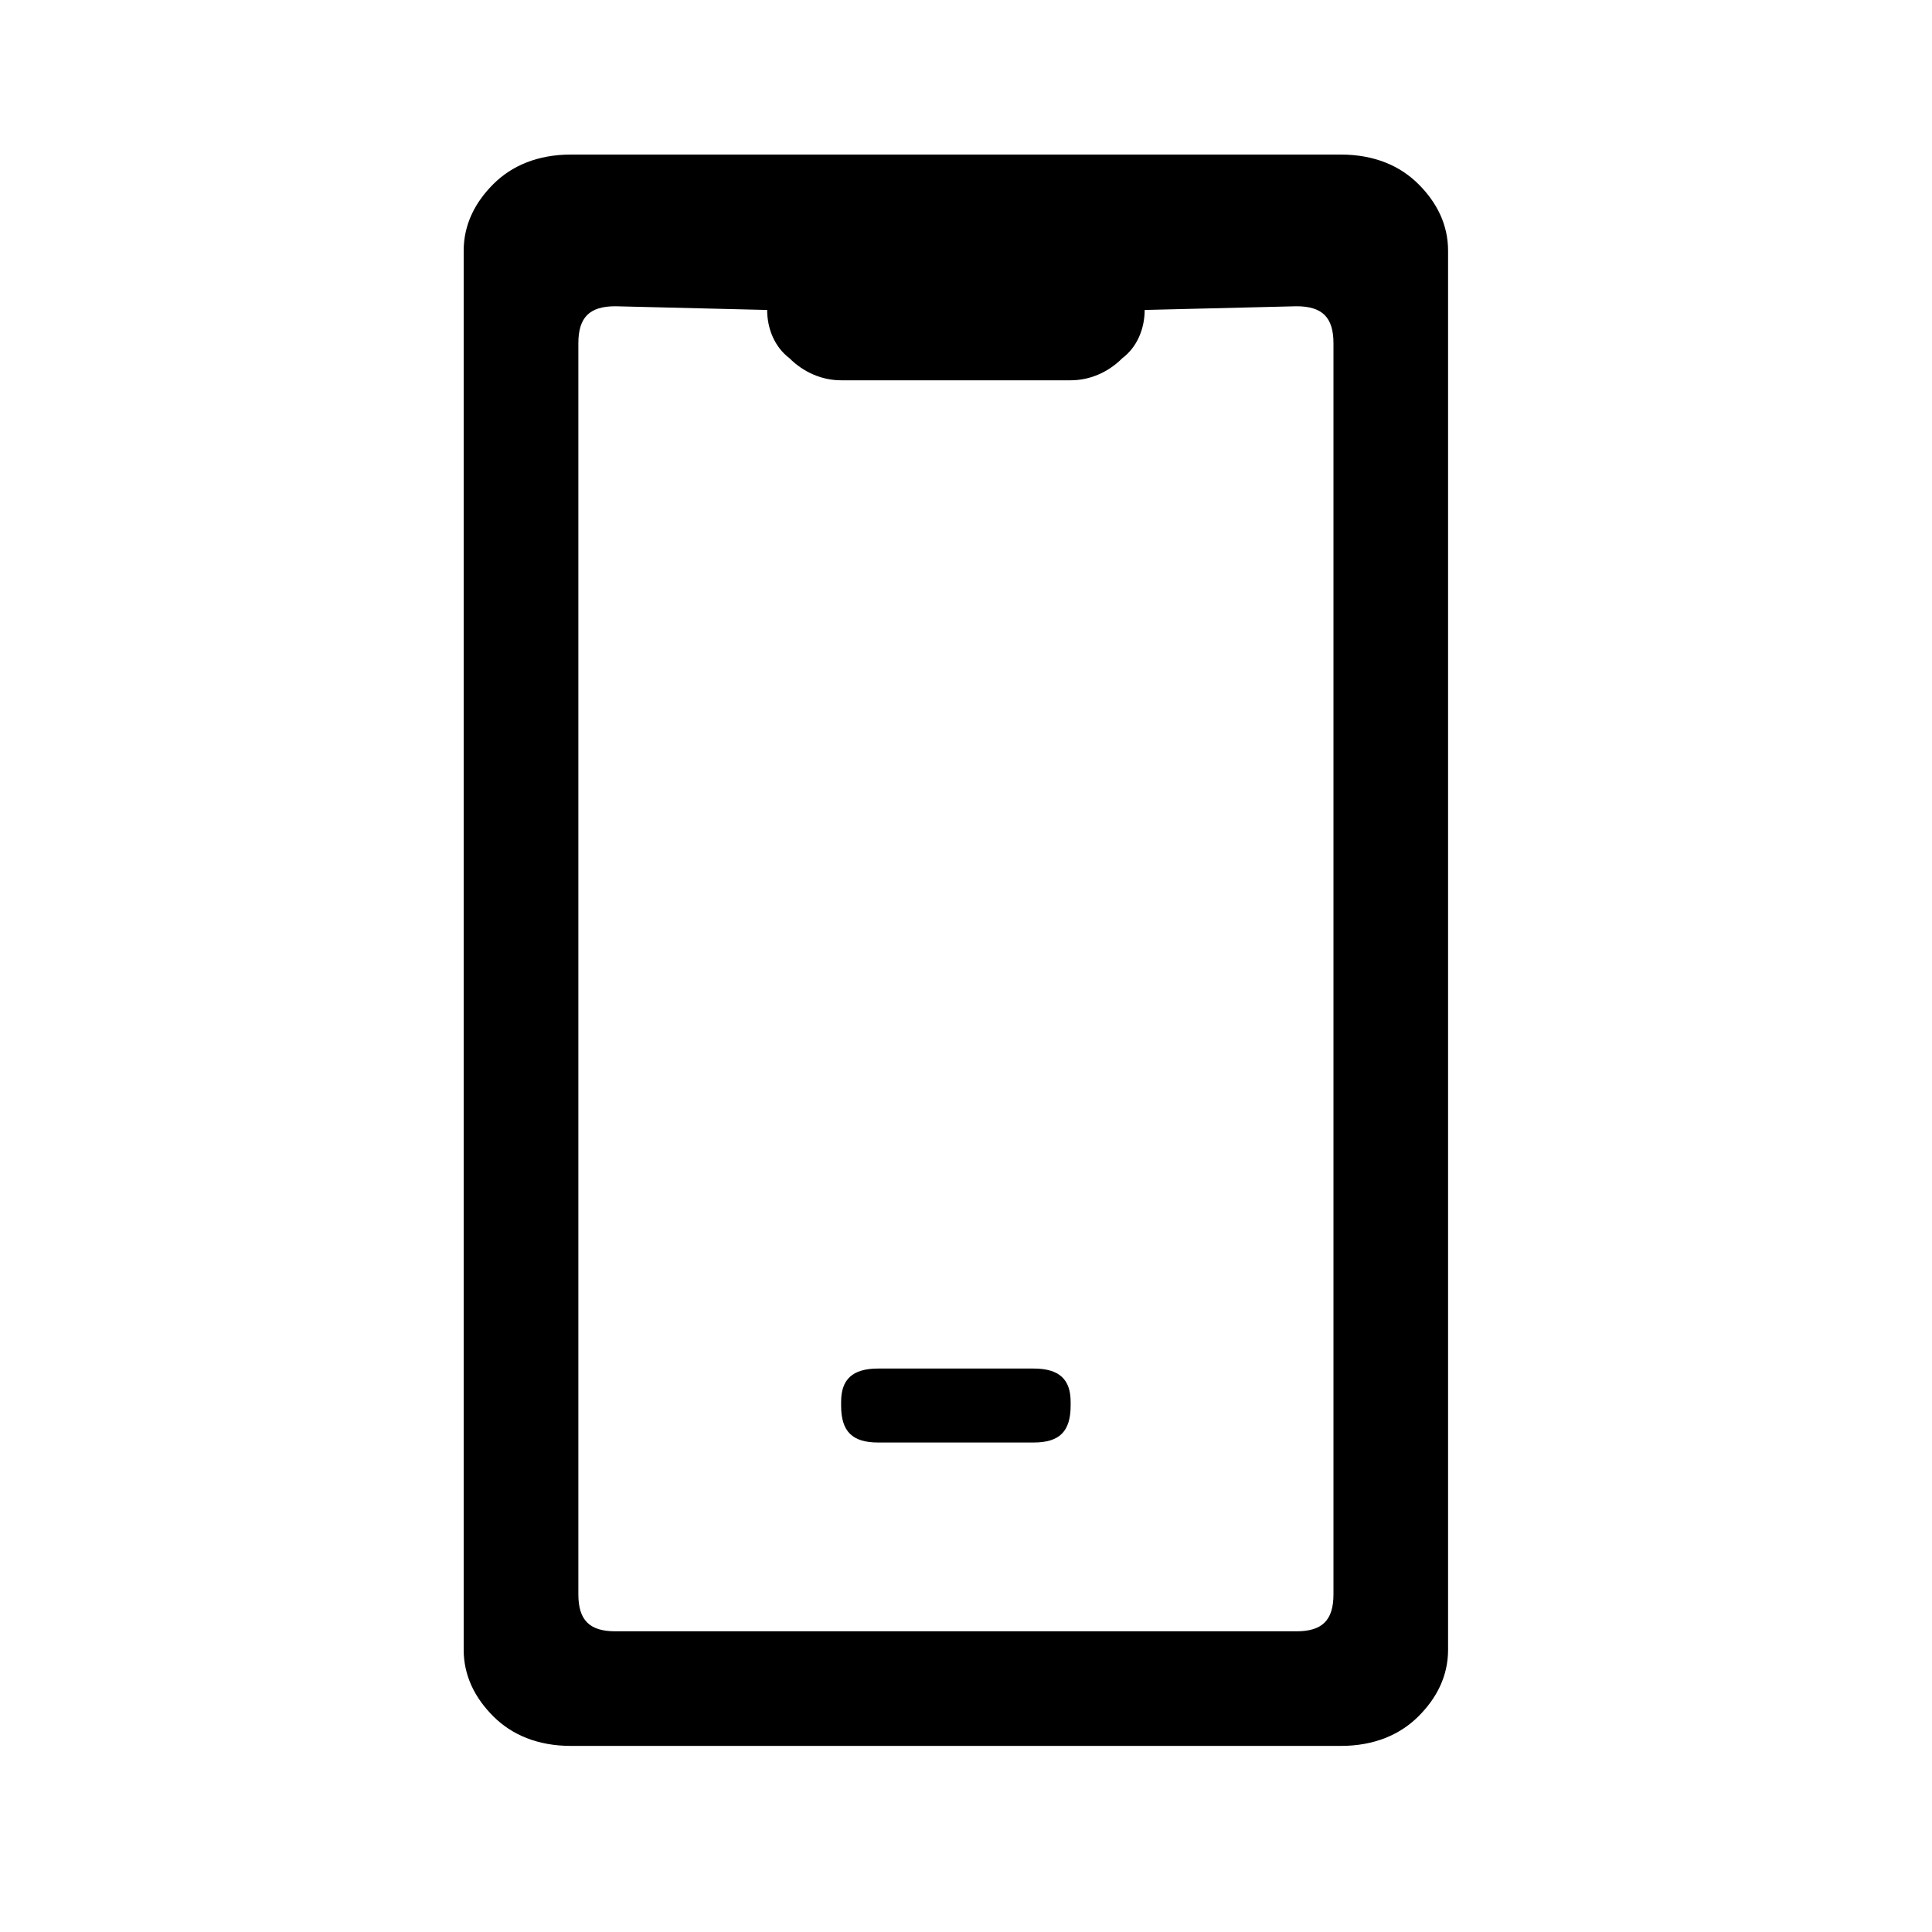
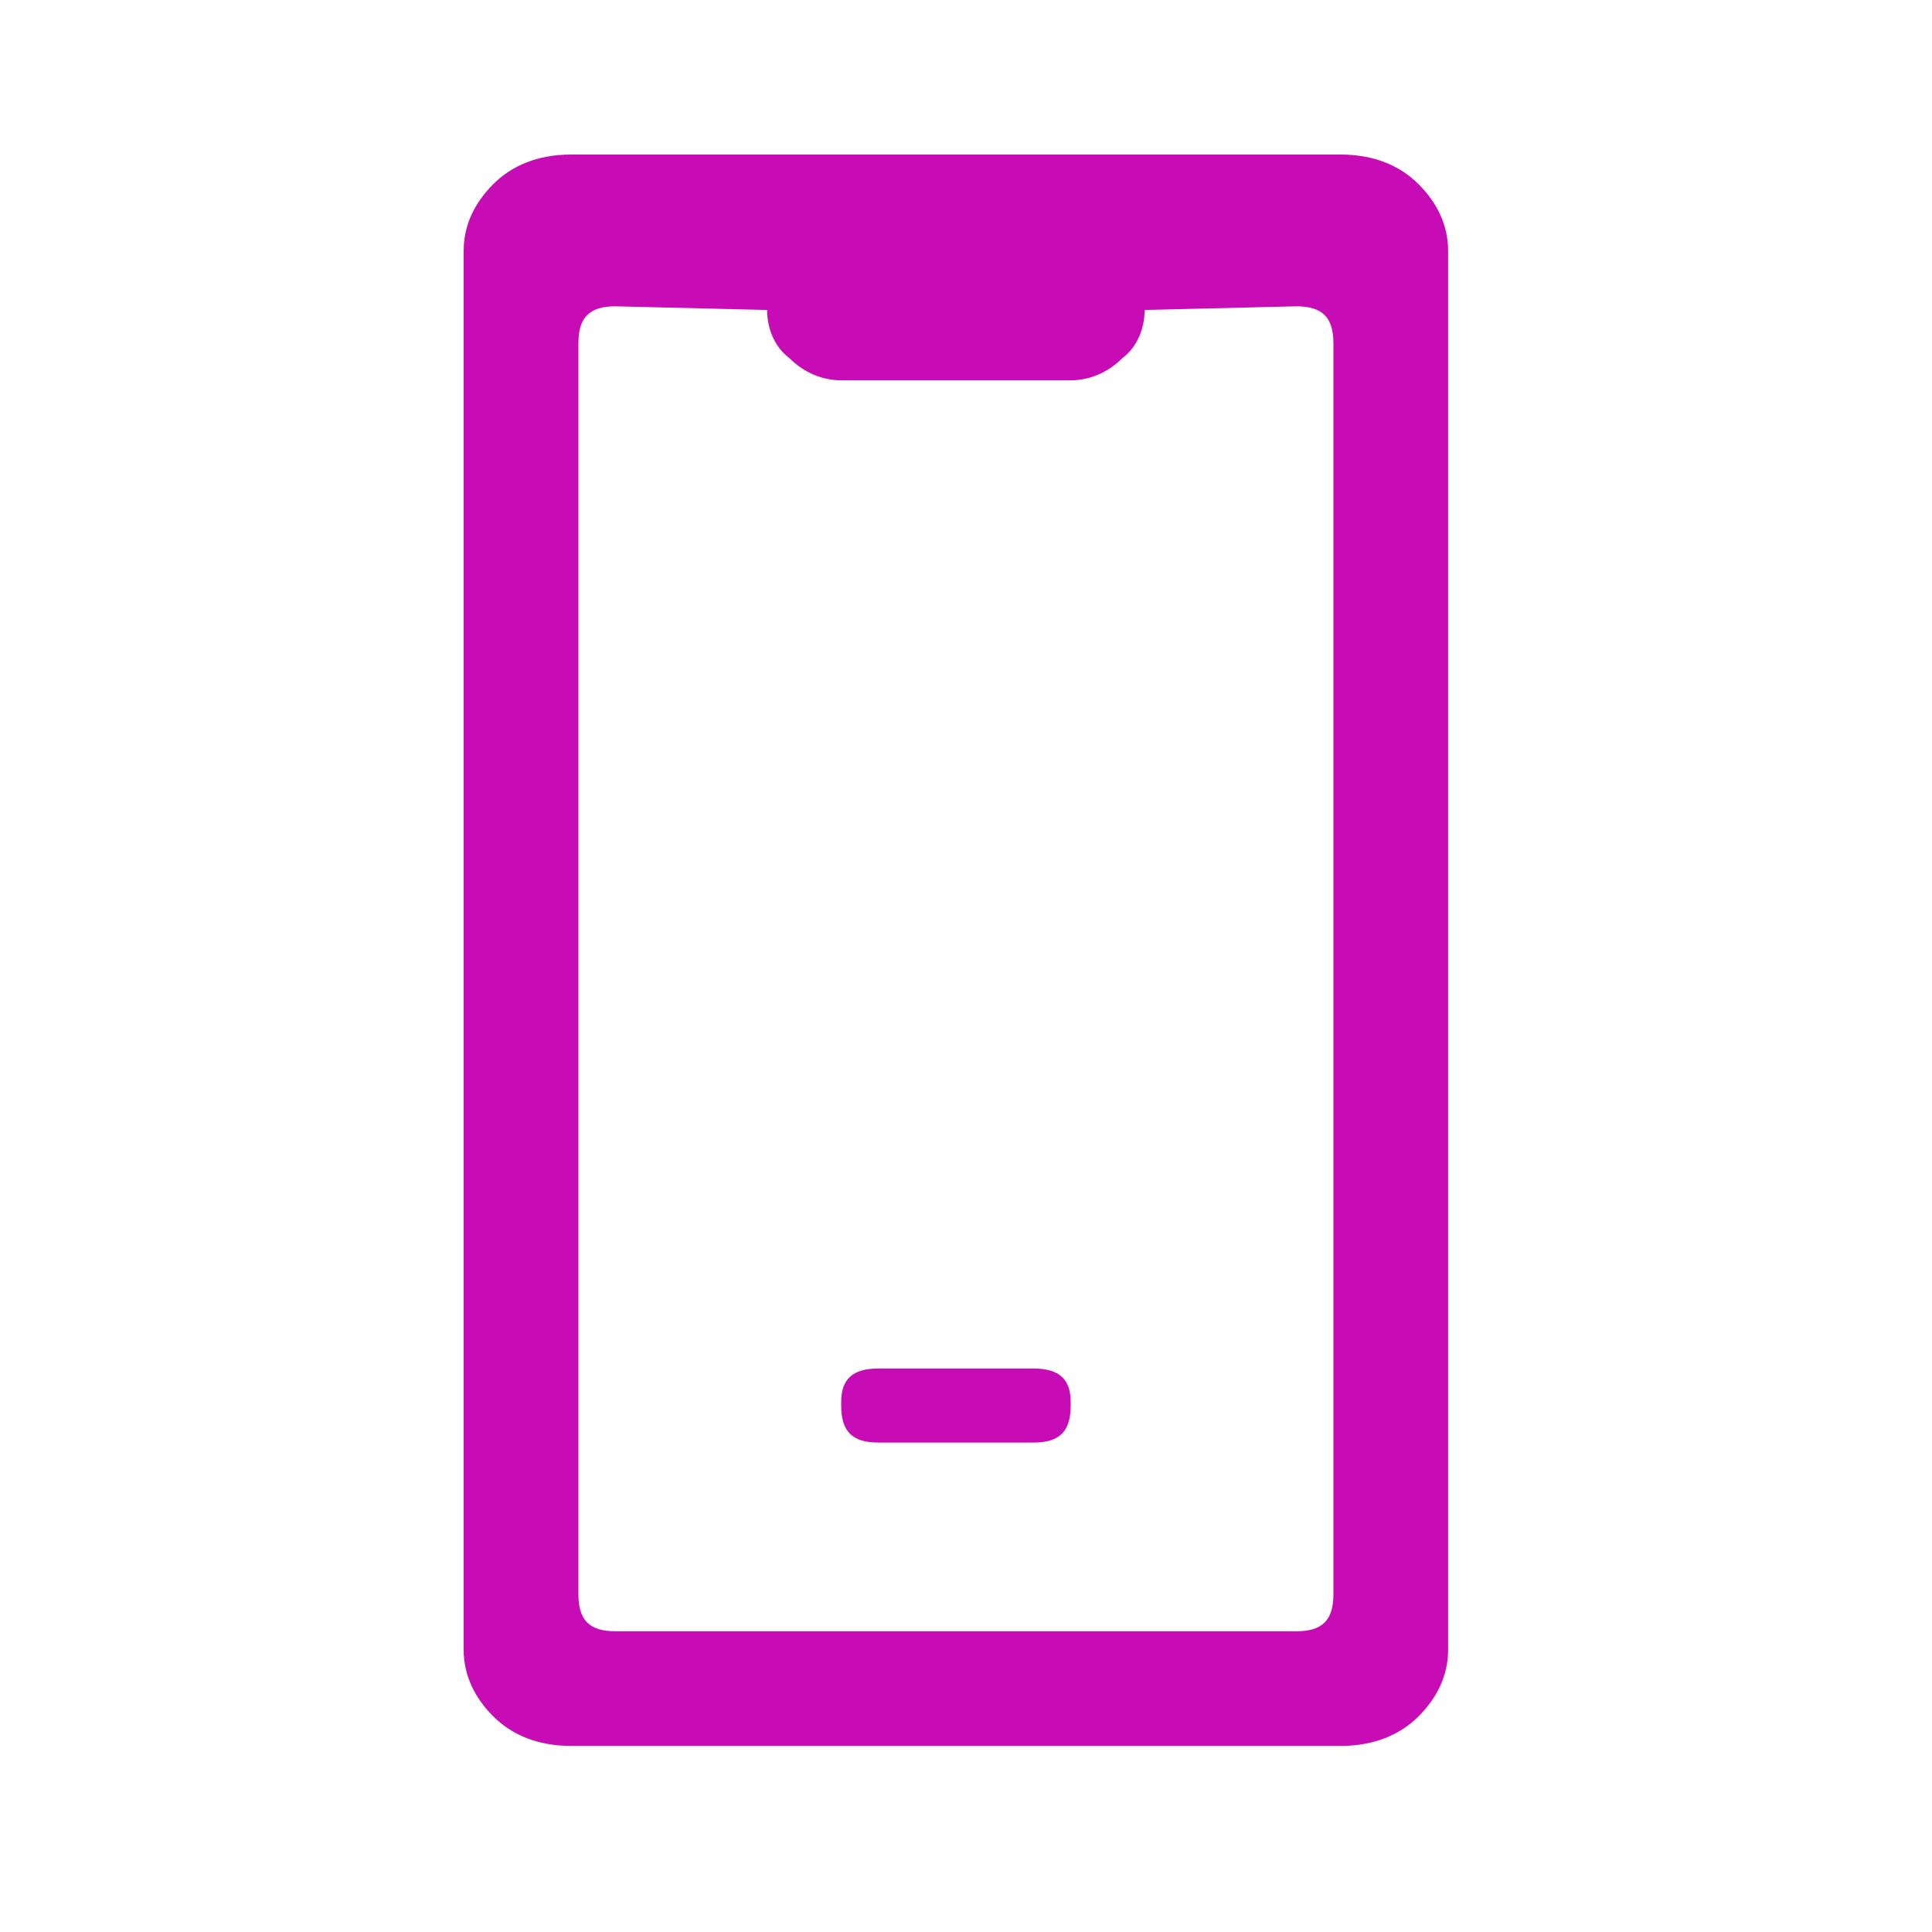
- <svg xmlns="http://www.w3.org/2000/svg" viewBox="0 0 25 25" id="mobile-phone-solid">
-   <path d="M7.388,2 C7.388,2 17.35,2 17.35,2 C17.781,2 18.116,2.144 18.355,2.383 C18.595,2.622 18.738,2.909 18.738,3.245 C18.738,3.245 18.738,3.245 18.738,3.245 C18.738,3.245 18.738,21.348 18.738,21.348 C18.738,21.683 18.595,21.97 18.355,22.209 C18.116,22.448 17.78,22.592 17.35,22.592 C17.35,22.592 17.35,22.592 17.35,22.592 C17.35,22.592 7.388,22.592 7.388,22.592 C6.957,22.592 6.622,22.448 6.383,22.209 C6.144,21.97 6,21.683 6,21.348 C6,21.348 6,21.348 6,21.348 C6,21.348 6,3.245 6,3.245 C6,2.909 6.144,2.622 6.383,2.383 C6.622,2.144 6.958,2 7.388,2 C7.388,2 7.388,2 7.388,2 Z M16.775,3.963 C16.775,3.963 14.812,4.011 14.812,4.011 C14.812,4.25 14.716,4.49 14.524,4.634 C14.333,4.825 14.093,4.921 13.854,4.921 C13.854,4.921 13.854,4.921 13.854,4.921 C13.854,4.921 10.884,4.921 10.884,4.921 C10.645,4.921 10.405,4.825 10.214,4.634 C10.023,4.49 9.927,4.251 9.927,4.011 C9.927,4.011 9.927,4.011 9.927,4.011 C9.927,4.011 7.963,3.963 7.963,3.963 C7.628,3.963 7.484,4.107 7.484,4.442 C7.484,4.442 7.484,4.442 7.484,4.442 C7.484,4.442 7.484,20.63 7.484,20.63 C7.484,20.965 7.628,21.109 7.963,21.109 C7.963,21.109 7.963,21.109 7.963,21.109 C7.963,21.109 16.776,21.109 16.776,21.109 C17.111,21.109 17.255,20.965 17.255,20.63 C17.255,20.63 17.255,20.63 17.255,20.63 C17.255,20.63 17.255,4.442 17.255,4.442 C17.255,4.107 17.111,3.963 16.776,3.963 C16.776,3.963 16.776,3.963 16.776,3.963 L16.775,3.963 Z M13.375,17.709 C13.375,17.709 11.363,17.709 11.363,17.709 C11.028,17.709 10.884,17.852 10.884,18.14 C10.884,18.14 10.884,18.14 10.884,18.14 C10.884,18.14 10.884,18.188 10.884,18.188 C10.884,18.523 11.028,18.666 11.363,18.666 C11.363,18.666 11.363,18.666 11.363,18.666 C11.363,18.666 13.375,18.666 13.375,18.666 C13.71,18.666 13.854,18.523 13.854,18.188 C13.854,18.188 13.854,18.188 13.854,18.188 C13.854,18.188 13.854,18.14 13.854,18.14 C13.854,17.852 13.71,17.709 13.375,17.709 C13.375,17.709 13.375,17.709 13.375,17.709 Z" />
+ <svg xmlns="http://www.w3.org/2000/svg" width="50" height="50" viewBox="0 0 50 50" fill="none">
+   <path fill-rule="evenodd" clip-rule="evenodd" d="M14.777 4H34.7C35.562 4 36.233 4.287 36.711 4.766C37.189 5.244 37.477 5.819 37.477 6.489V42.695C37.477 43.366 37.189 43.941 36.711 44.419C36.233 44.897 35.561 45.184 34.7 45.184H14.777C13.914 45.184 13.244 44.897 12.766 44.419C12.287 43.941 12 43.366 12 42.695V6.489C12 5.819 12.287 5.244 12.766 4.766C13.244 4.287 13.916 4 14.777 4C14.777 4 14.777 4 14.777 4ZM33.55 7.927L29.623 8.022C29.623 8.5 29.431 8.98 29.048 9.267C28.666 9.65 28.186 9.842 27.708 9.842H21.769C21.291 9.842 20.811 9.65 20.428 9.267C20.045 8.98 19.853 8.502 19.853 8.022L15.927 7.927C15.256 7.927 14.969 8.214 14.969 8.884V41.259C14.969 41.93 15.256 42.217 15.927 42.217H33.552C34.222 42.217 34.509 41.93 34.509 41.259V8.884C34.509 8.214 34.222 7.927 33.552 7.927H33.55ZM26.751 35.417H22.727C22.057 35.417 21.77 35.705 21.77 36.28V36.375C21.77 37.045 22.057 37.333 22.727 37.333H26.751C27.421 37.333 27.709 37.045 27.709 36.375V36.28C27.709 35.705 27.421 35.417 26.751 35.417Z" fill="#C70BB5" />
</svg>
